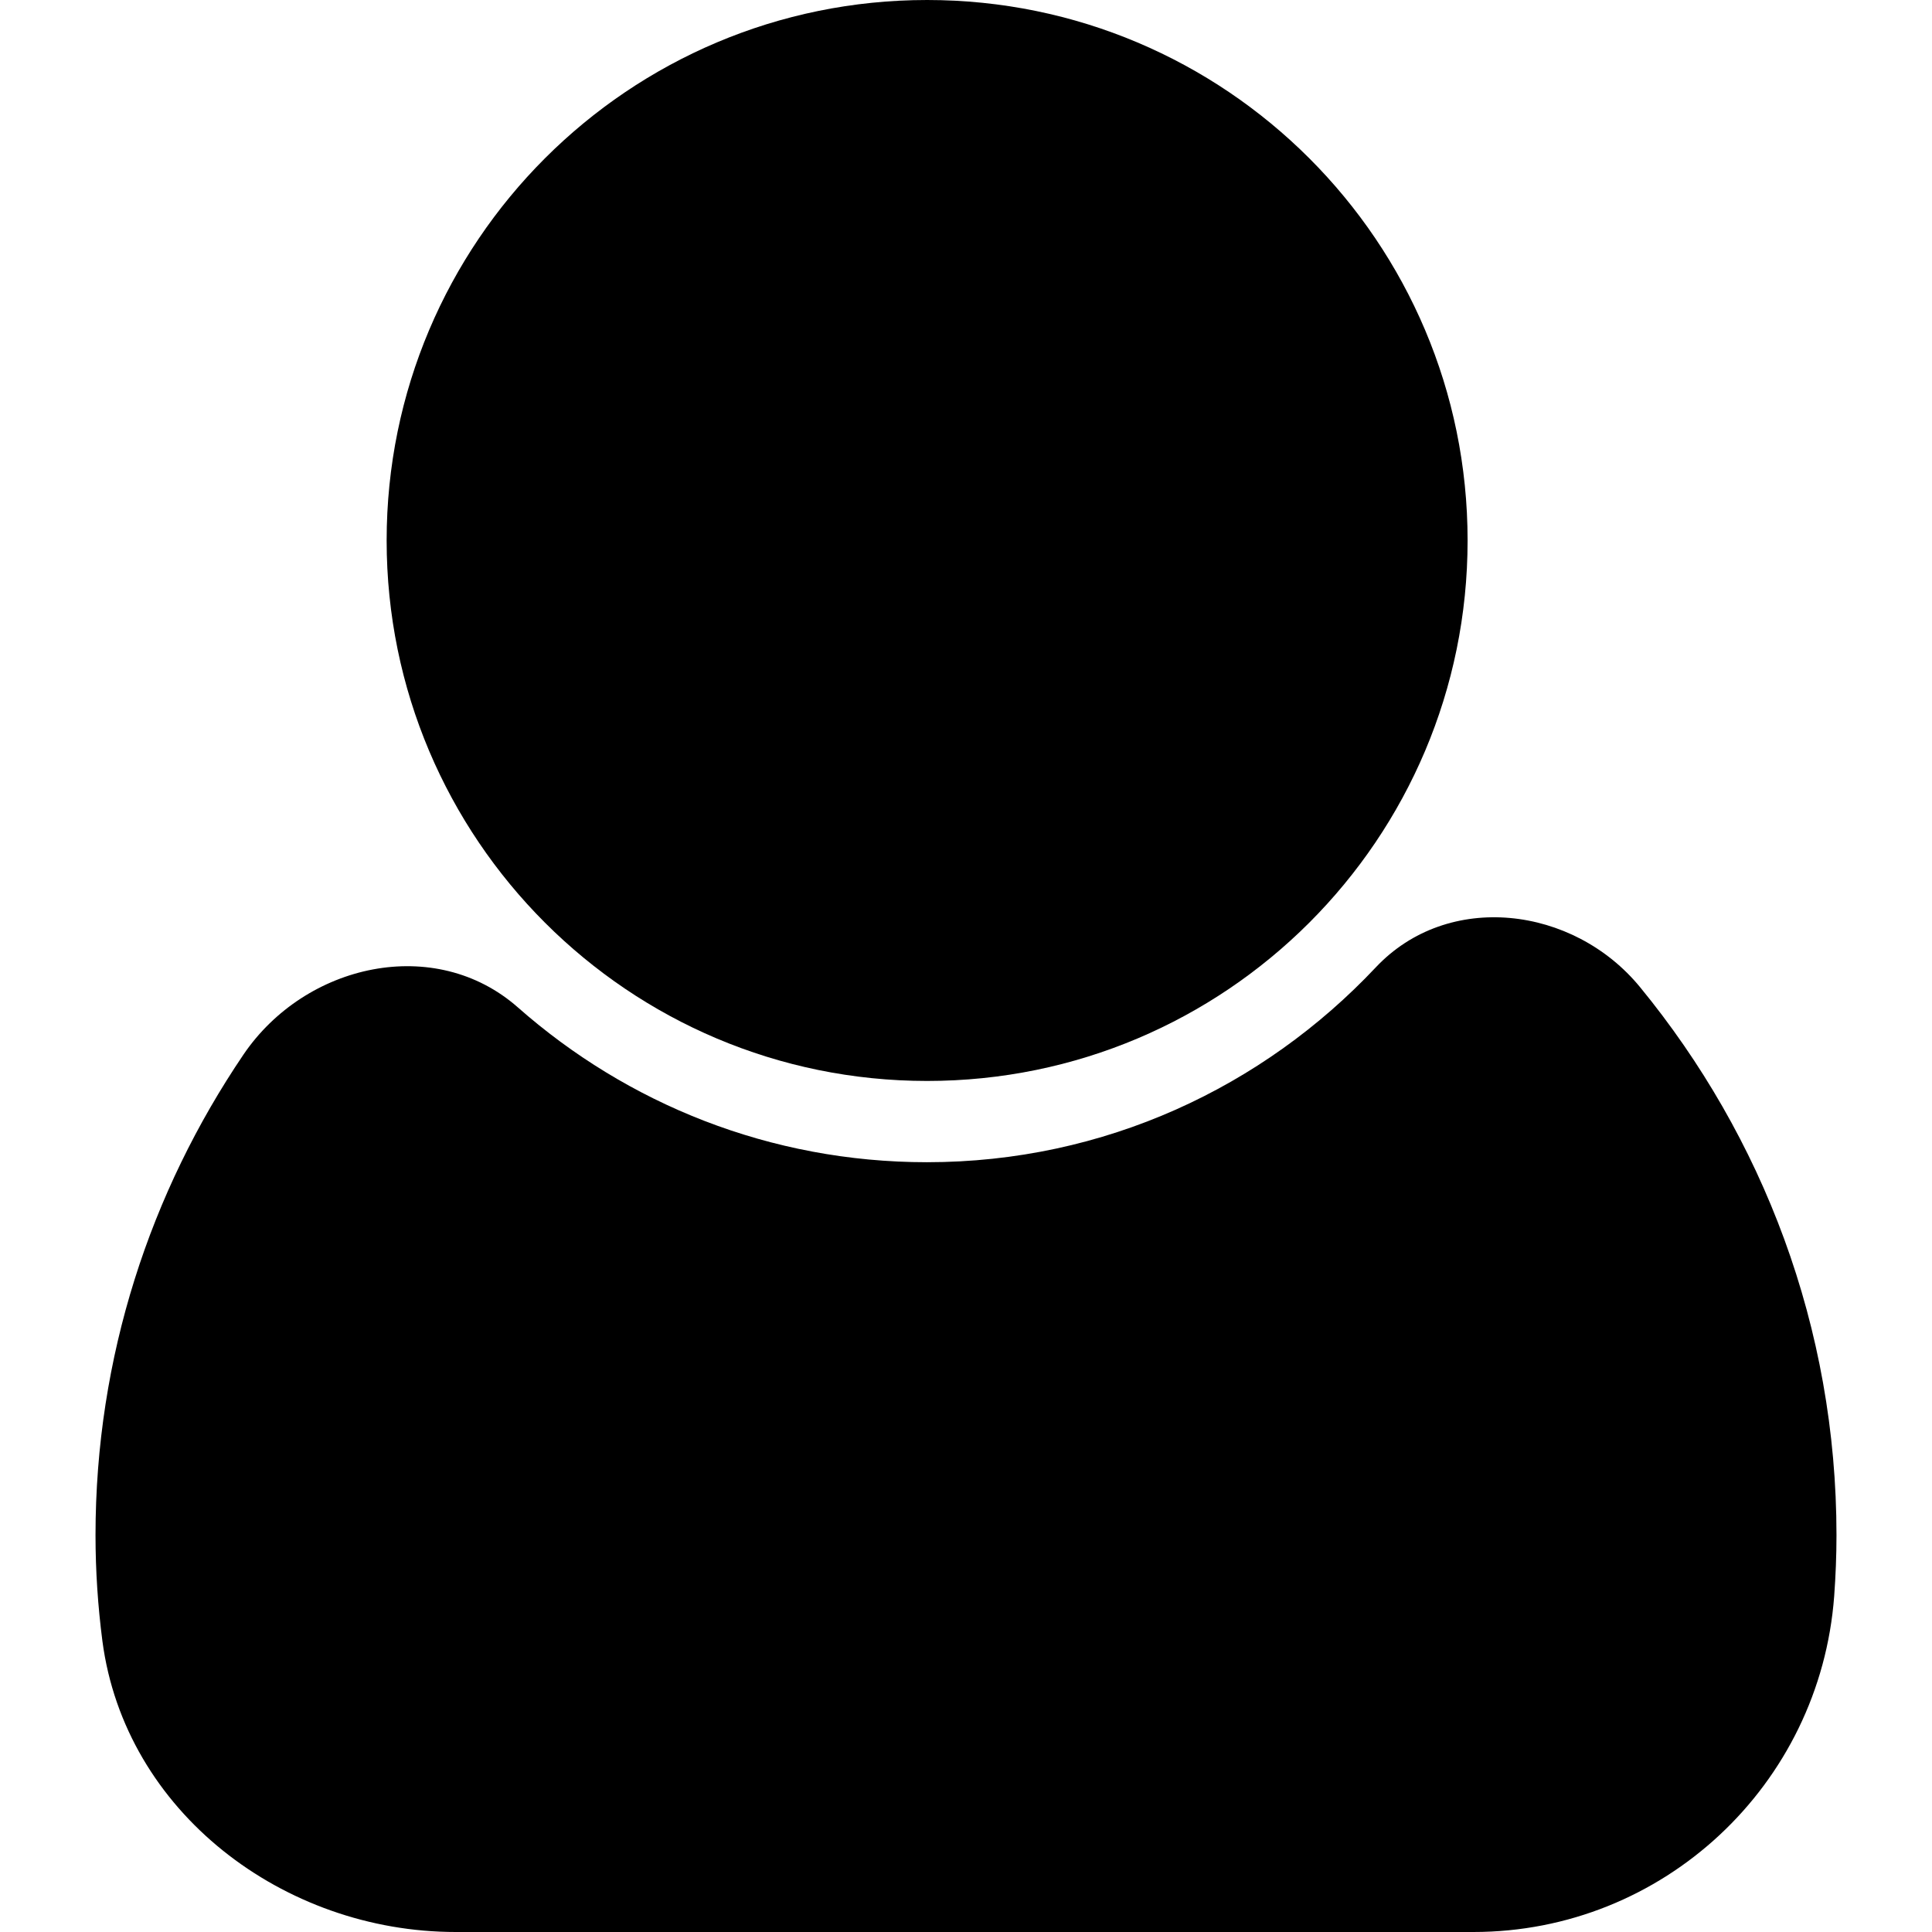
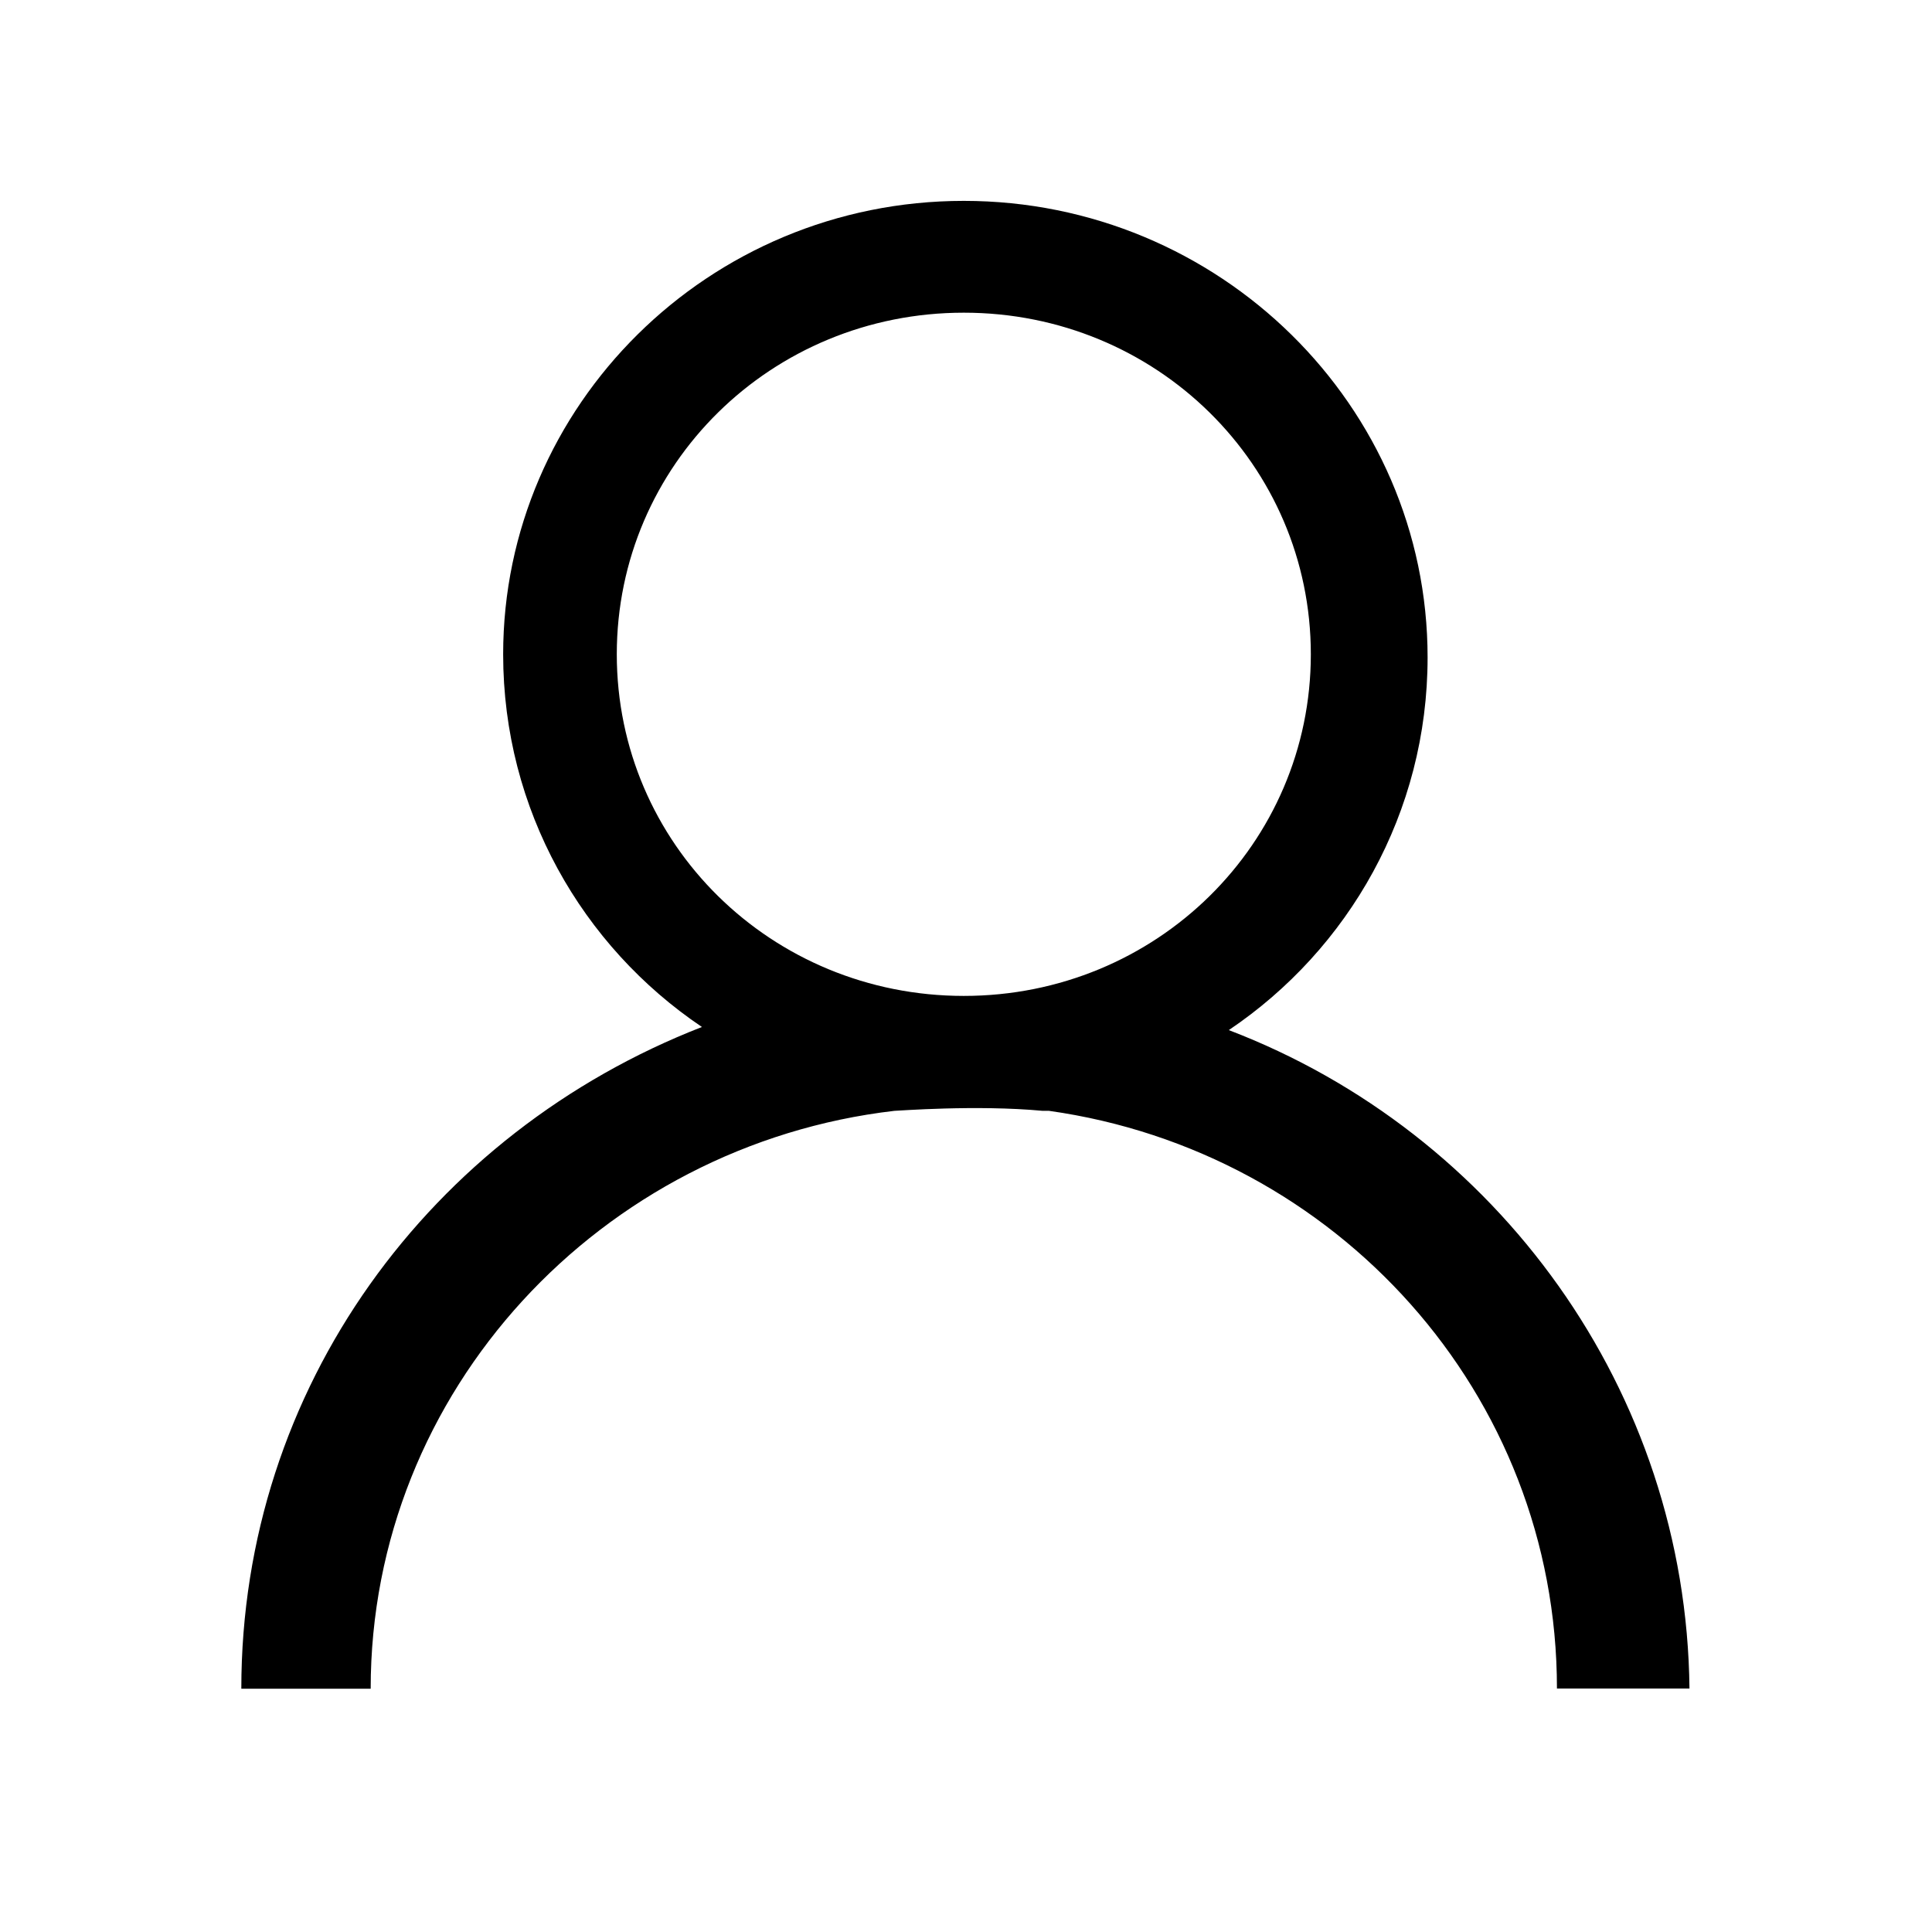
- <svg xmlns="http://www.w3.org/2000/svg" t="1525499040598" class="icon" style="" viewBox="0 0 1024 1024" version="1.1" p-id="1423" width="200" height="200">
+ <svg xmlns="http://www.w3.org/2000/svg" t="1559719730220" class="icon" style="" viewBox="0 0 1024 1024" version="1.1" p-id="2861" width="200" height="200">
  <defs>
    <style type="text/css" />
  </defs>
-   <path d="M491.392 286.464m-286.464 0a4.476 4.476 0 1 0 572.928 0 4.476 4.476 0 1 0-572.928 0Z" p-id="1424" />
-   <path d="M869.312 523.264c-35.392-43.2-101.888-51.2-140.16-10.496-59.648 63.36-143.744 103.232-237.824 103.232-83.264 0-158.976-31.04-216.832-82.048C230.656 495.296 161.856 510.592 129.024 558.976c-49.28 72.768-78.4 160.064-78.4 254.72 0 19.072 1.28 37.76 3.648 56.064C66.176 960.32 150.272 1024 241.536 1024l539.392 0c100.544 0 183.744-77.824 191.232-178.048 0.768-10.624 1.216-21.376 1.216-32.192C973.376 703.296 934.208 602.432 869.312 523.264z" p-id="1425" />
+   <path d="M651.296 545.978c63.558-42.814 105.359-115.236 105.359-197.533 0-133.334-110.365-241.976-245.813-241.976-135.452 0-244.161 108.642-244.161 240.322 0 82.297 41.822 154.739 105.358 197.531-143.805 55.98-244.135 191.07-244.135 350.748l0 0 68.562 0 0 0c0-158.026 122.068-288.198 277.581-306.303 1.674 0 43.476-3.285 78.595 0l3.35 0 0 0C708.174 610.18 825.215 738.574 825.215 894.947l0 0 70.24 0 0 0C893.78 736.922 793.448 600.303 651.296 545.978L651.296 545.978zM510.841 527.856c-102.008 0-183.93-80.645-183.93-181.064 0-100.419 81.922-181.063 183.93-181.063 102.007 0 183.929 80.644 183.929 181.063C694.77 447.211 612.848 527.856 510.841 527.856L510.841 527.856zM510.841 527.856" p-id="2862" />
</svg>
